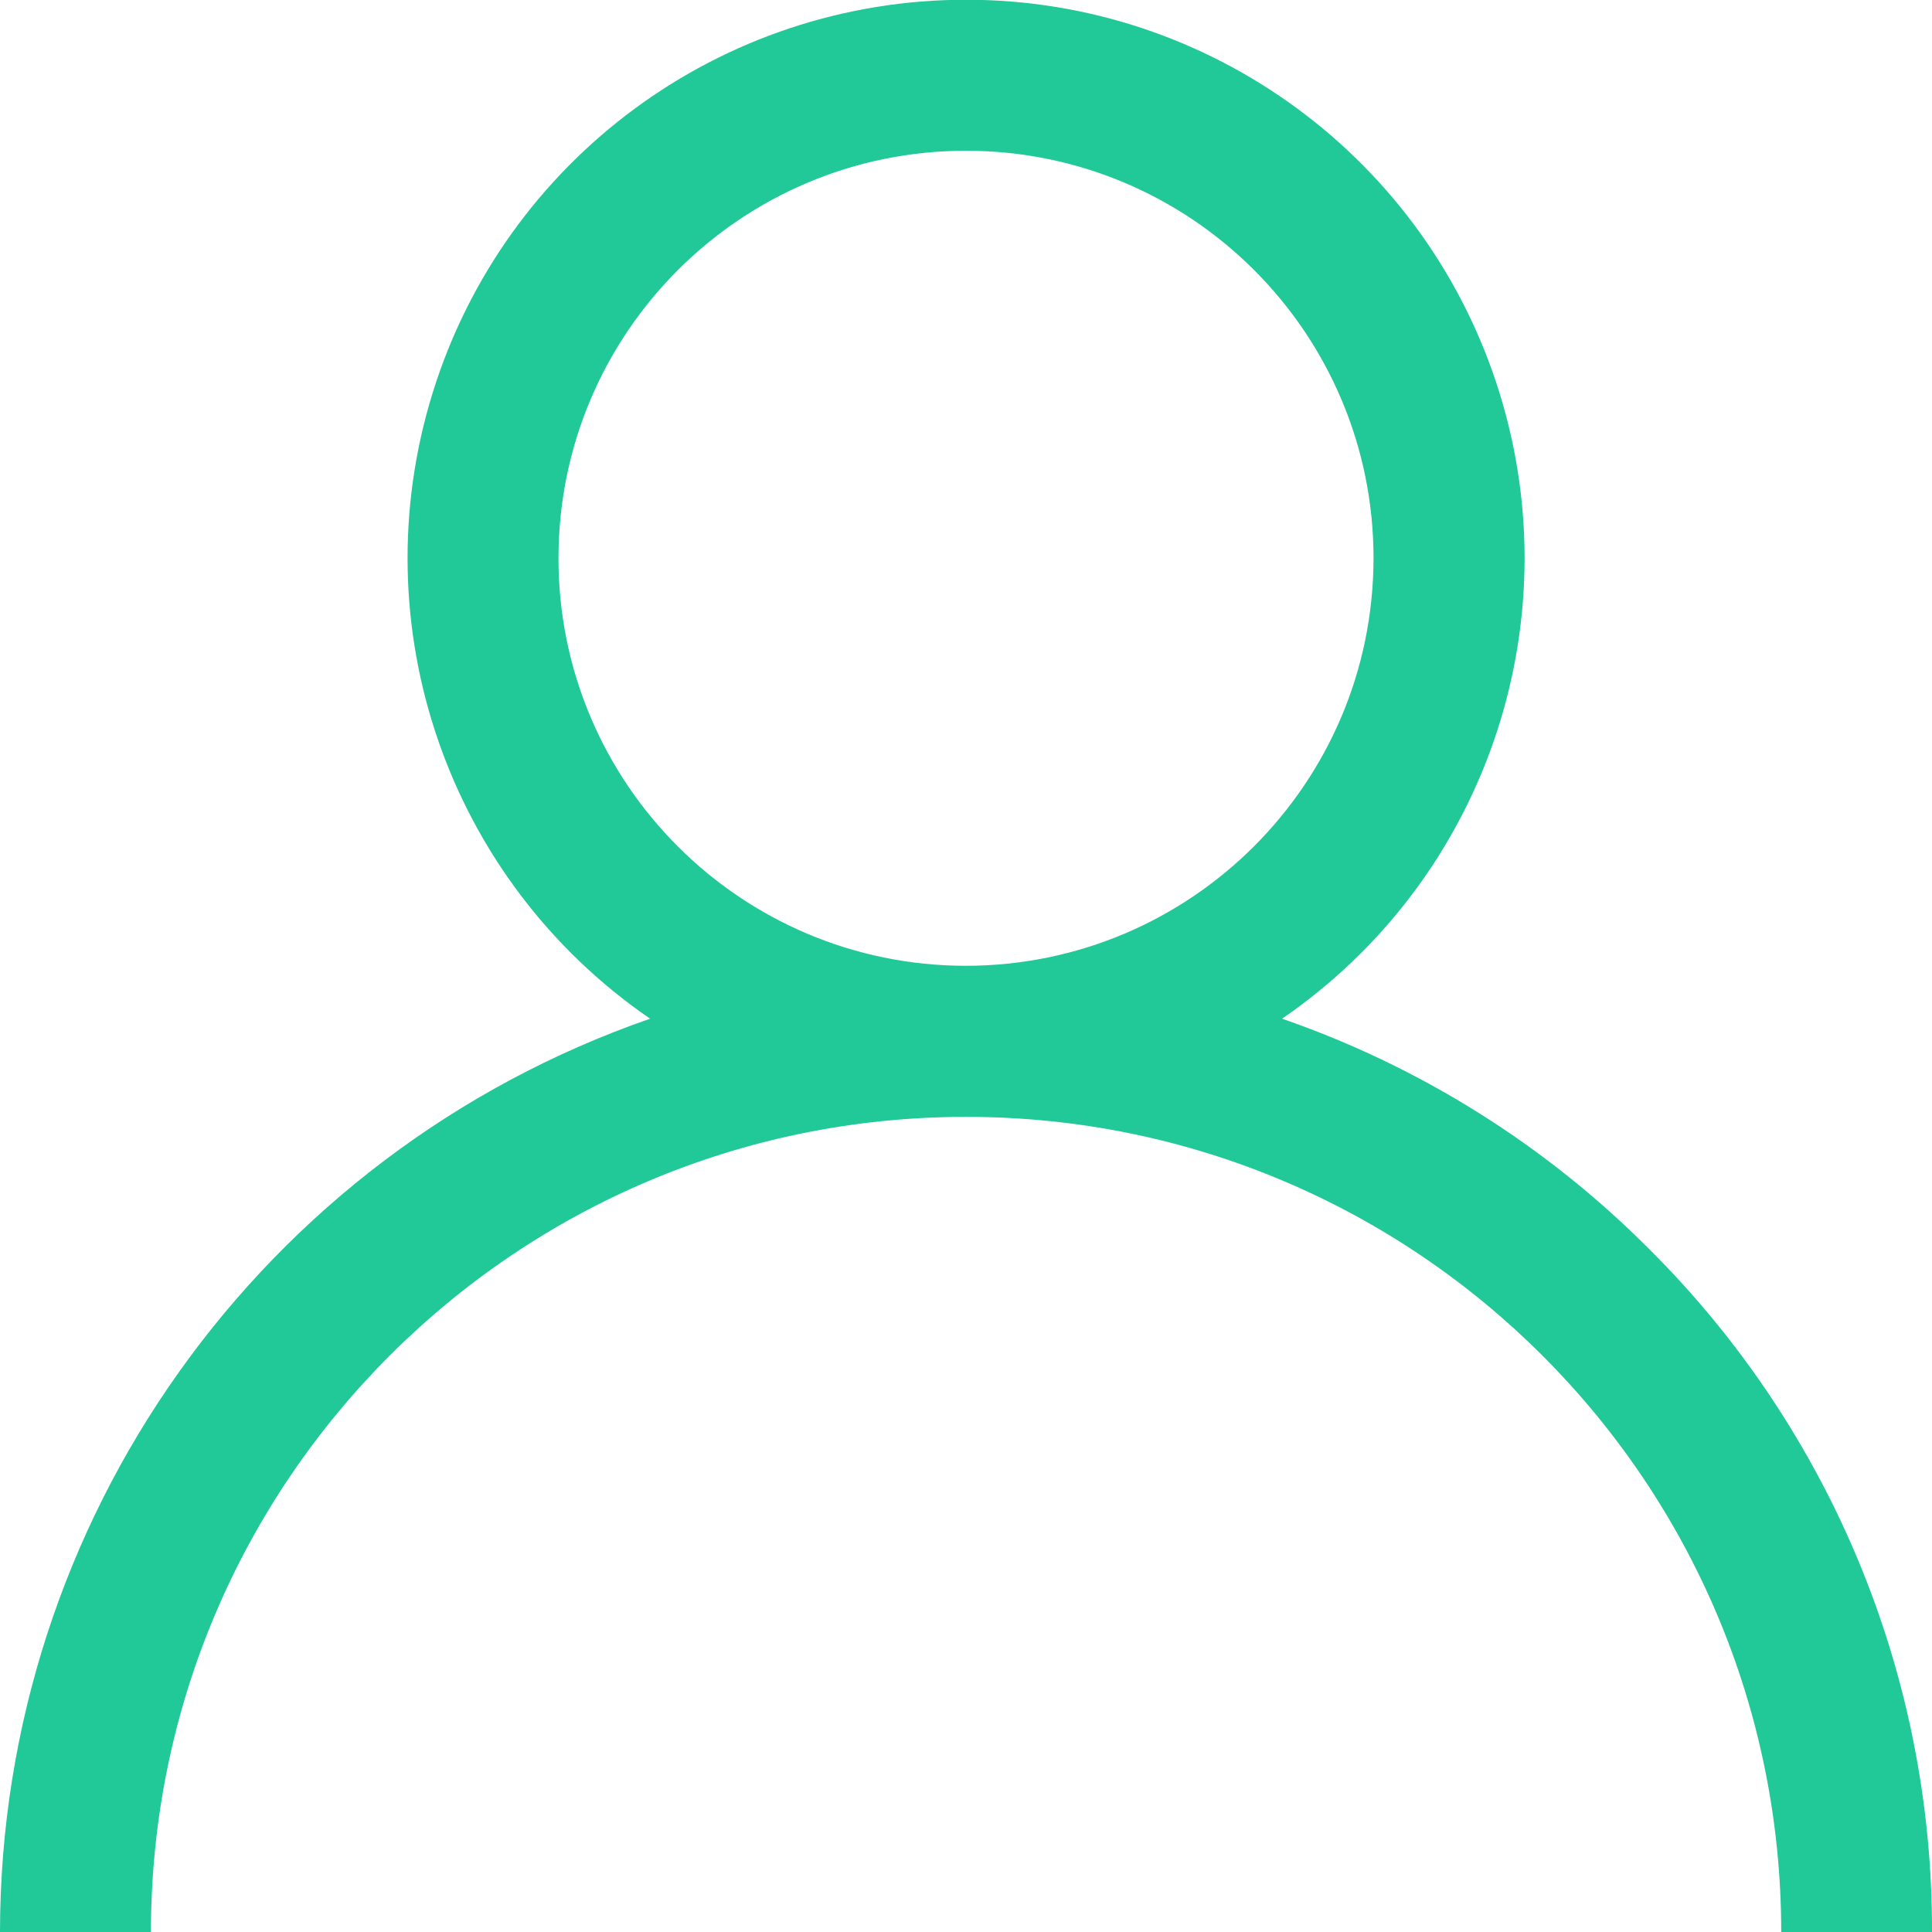
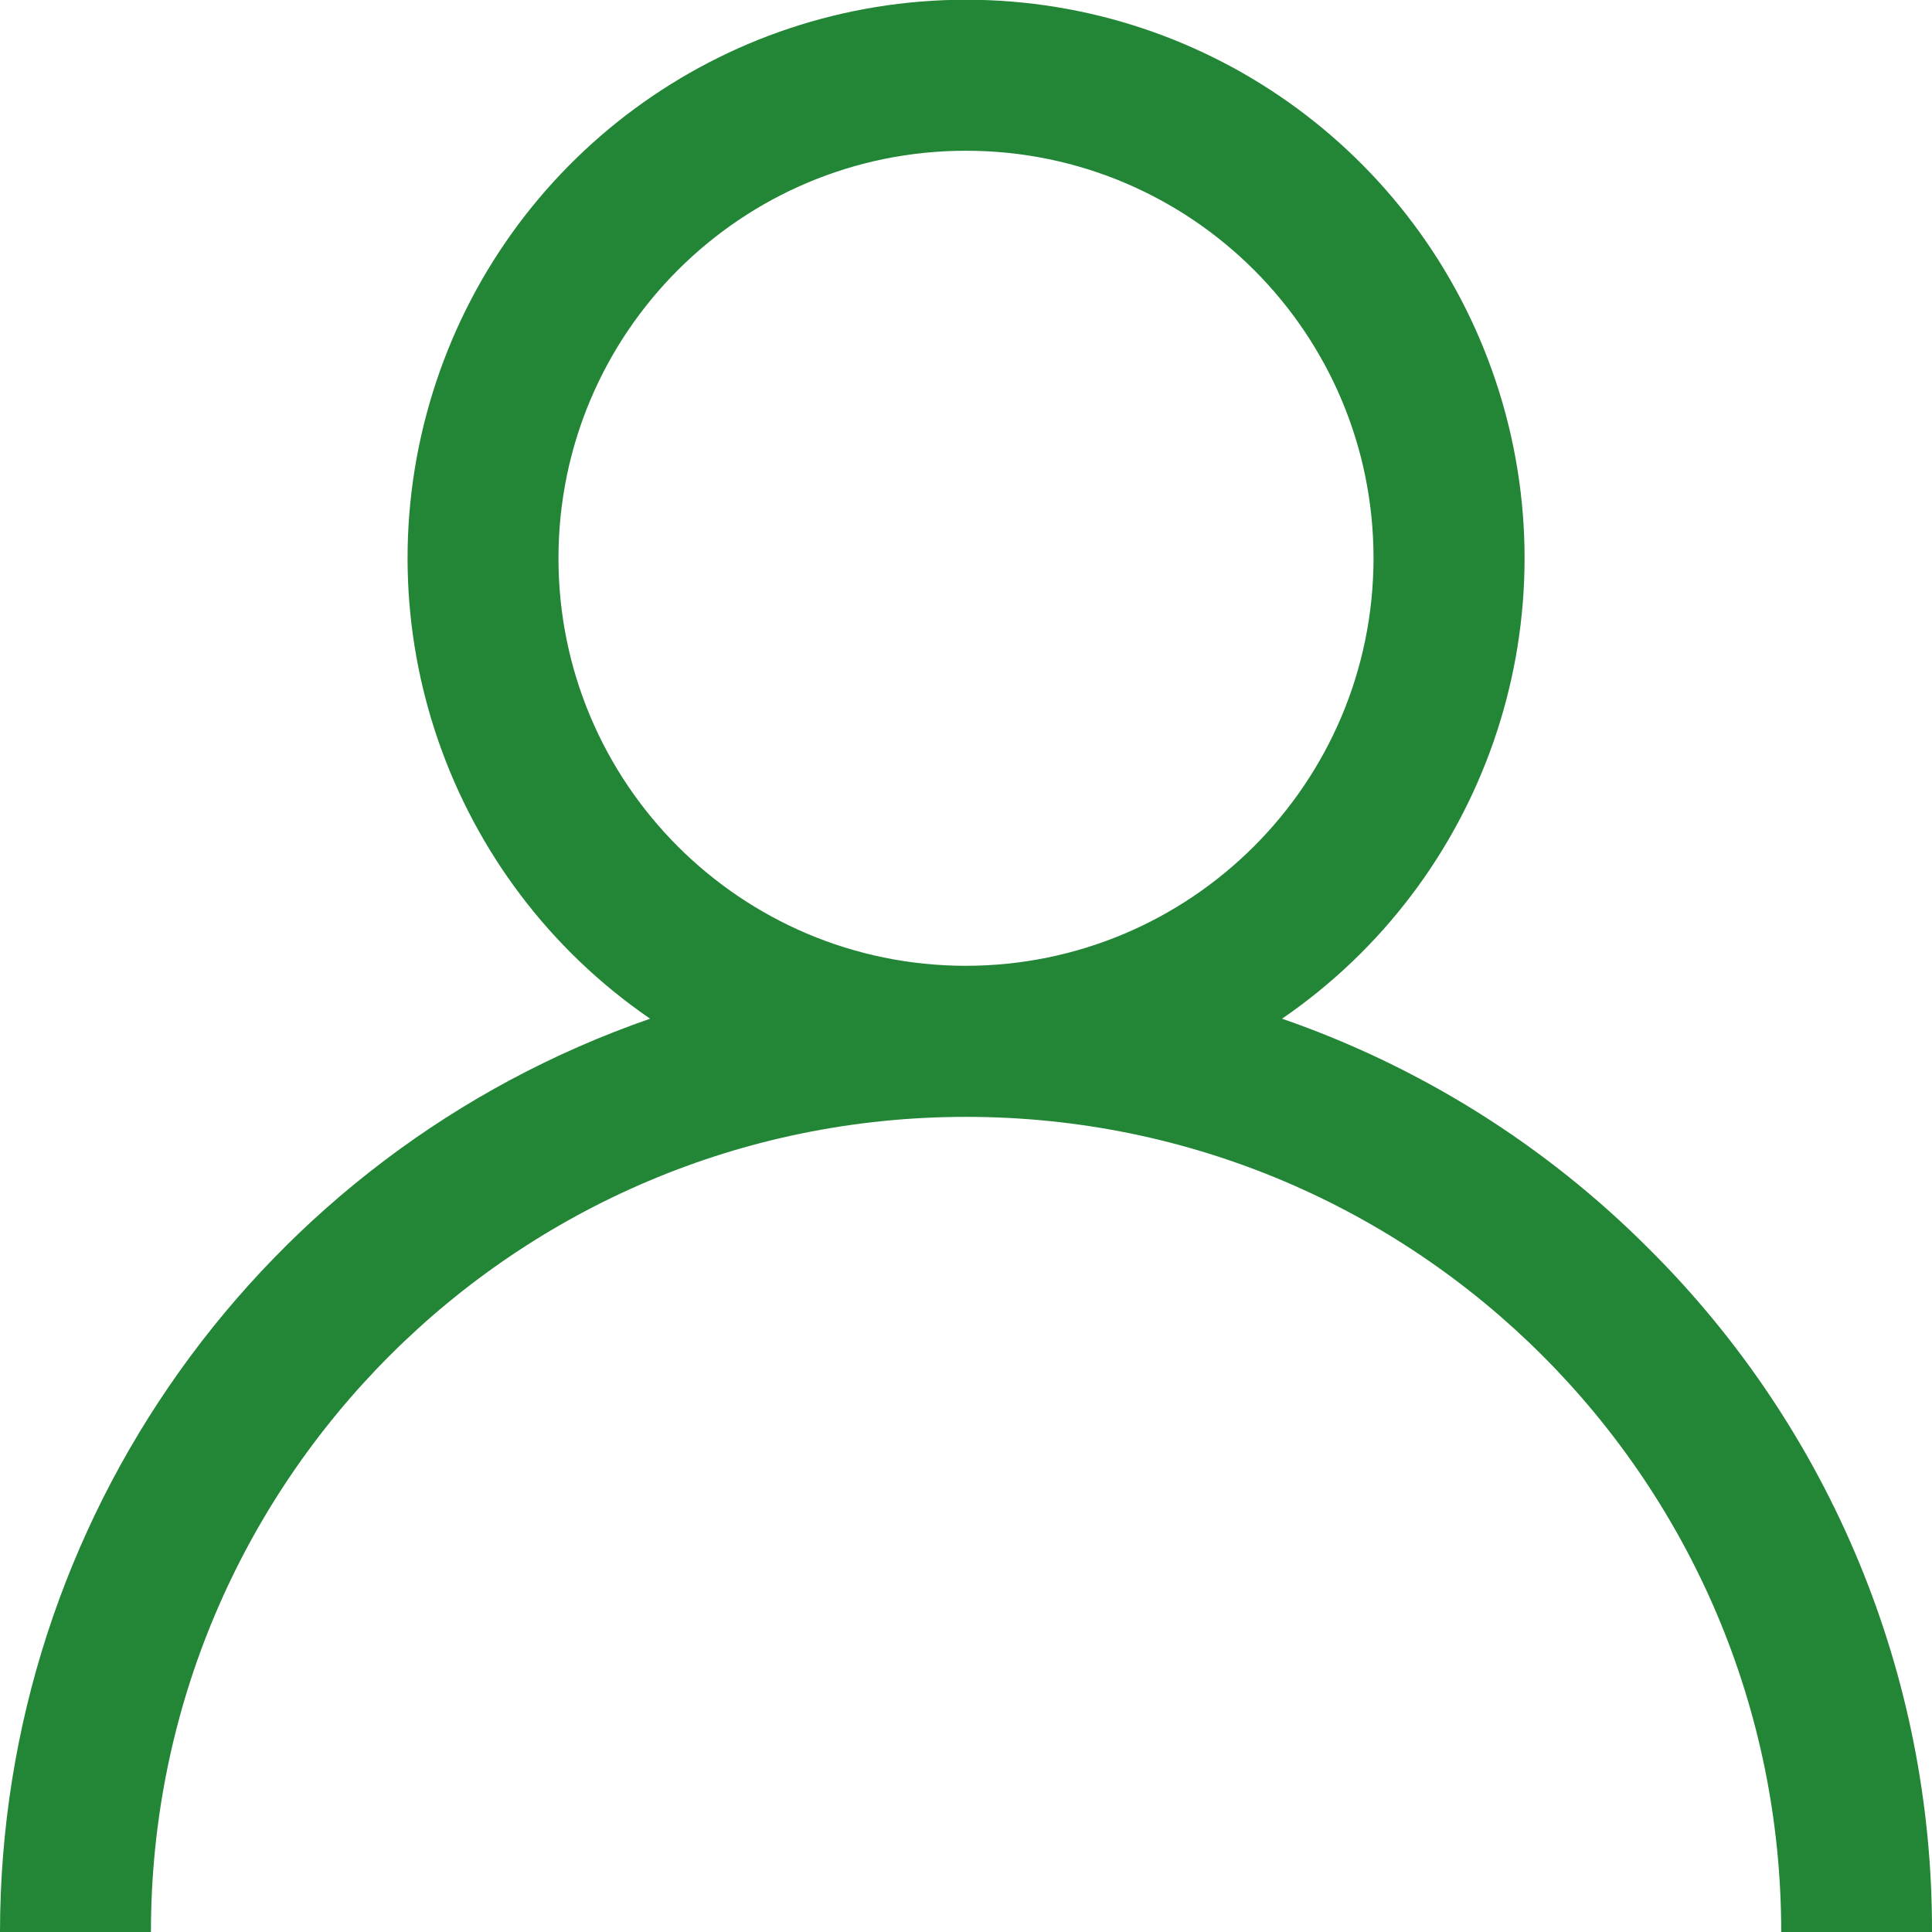
<svg xmlns="http://www.w3.org/2000/svg" width="50.01" height="50.01" viewBox="0 0 50.01 50.01">
  <g id="user" transform="translate(-53 30)">
    <g id="Group_9418" data-name="Group 9418" transform="translate(53 -30)">
-       <path id="Path_11690" data-name="Path 11690" d="M42.686,32.329a24.909,24.909,0,0,0-9.5-5.96,14.456,14.456,0,1,0-16.358,0A25.044,25.044,0,0,0,0,50.01H3.907a21.1,21.1,0,0,1,42.2,0H50.01A24.842,24.842,0,0,0,42.686,32.329ZM25,25A10.549,10.549,0,1,1,35.554,14.456,10.561,10.561,0,0,1,25,25Z" transform="translate(0)" fill="#20c997" />
+       <path id="Path_11690" data-name="Path 11690" d="M42.686,32.329a24.909,24.909,0,0,0-9.5-5.96,14.456,14.456,0,1,0-16.358,0A25.044,25.044,0,0,0,0,50.01H3.907a21.1,21.1,0,0,1,42.2,0H50.01A24.842,24.842,0,0,0,42.686,32.329ZM25,25A10.549,10.549,0,1,1,35.554,14.456,10.561,10.561,0,0,1,25,25Z" transform="translate(0)" fill="#238636" />
    </g>
  </g>
</svg>
